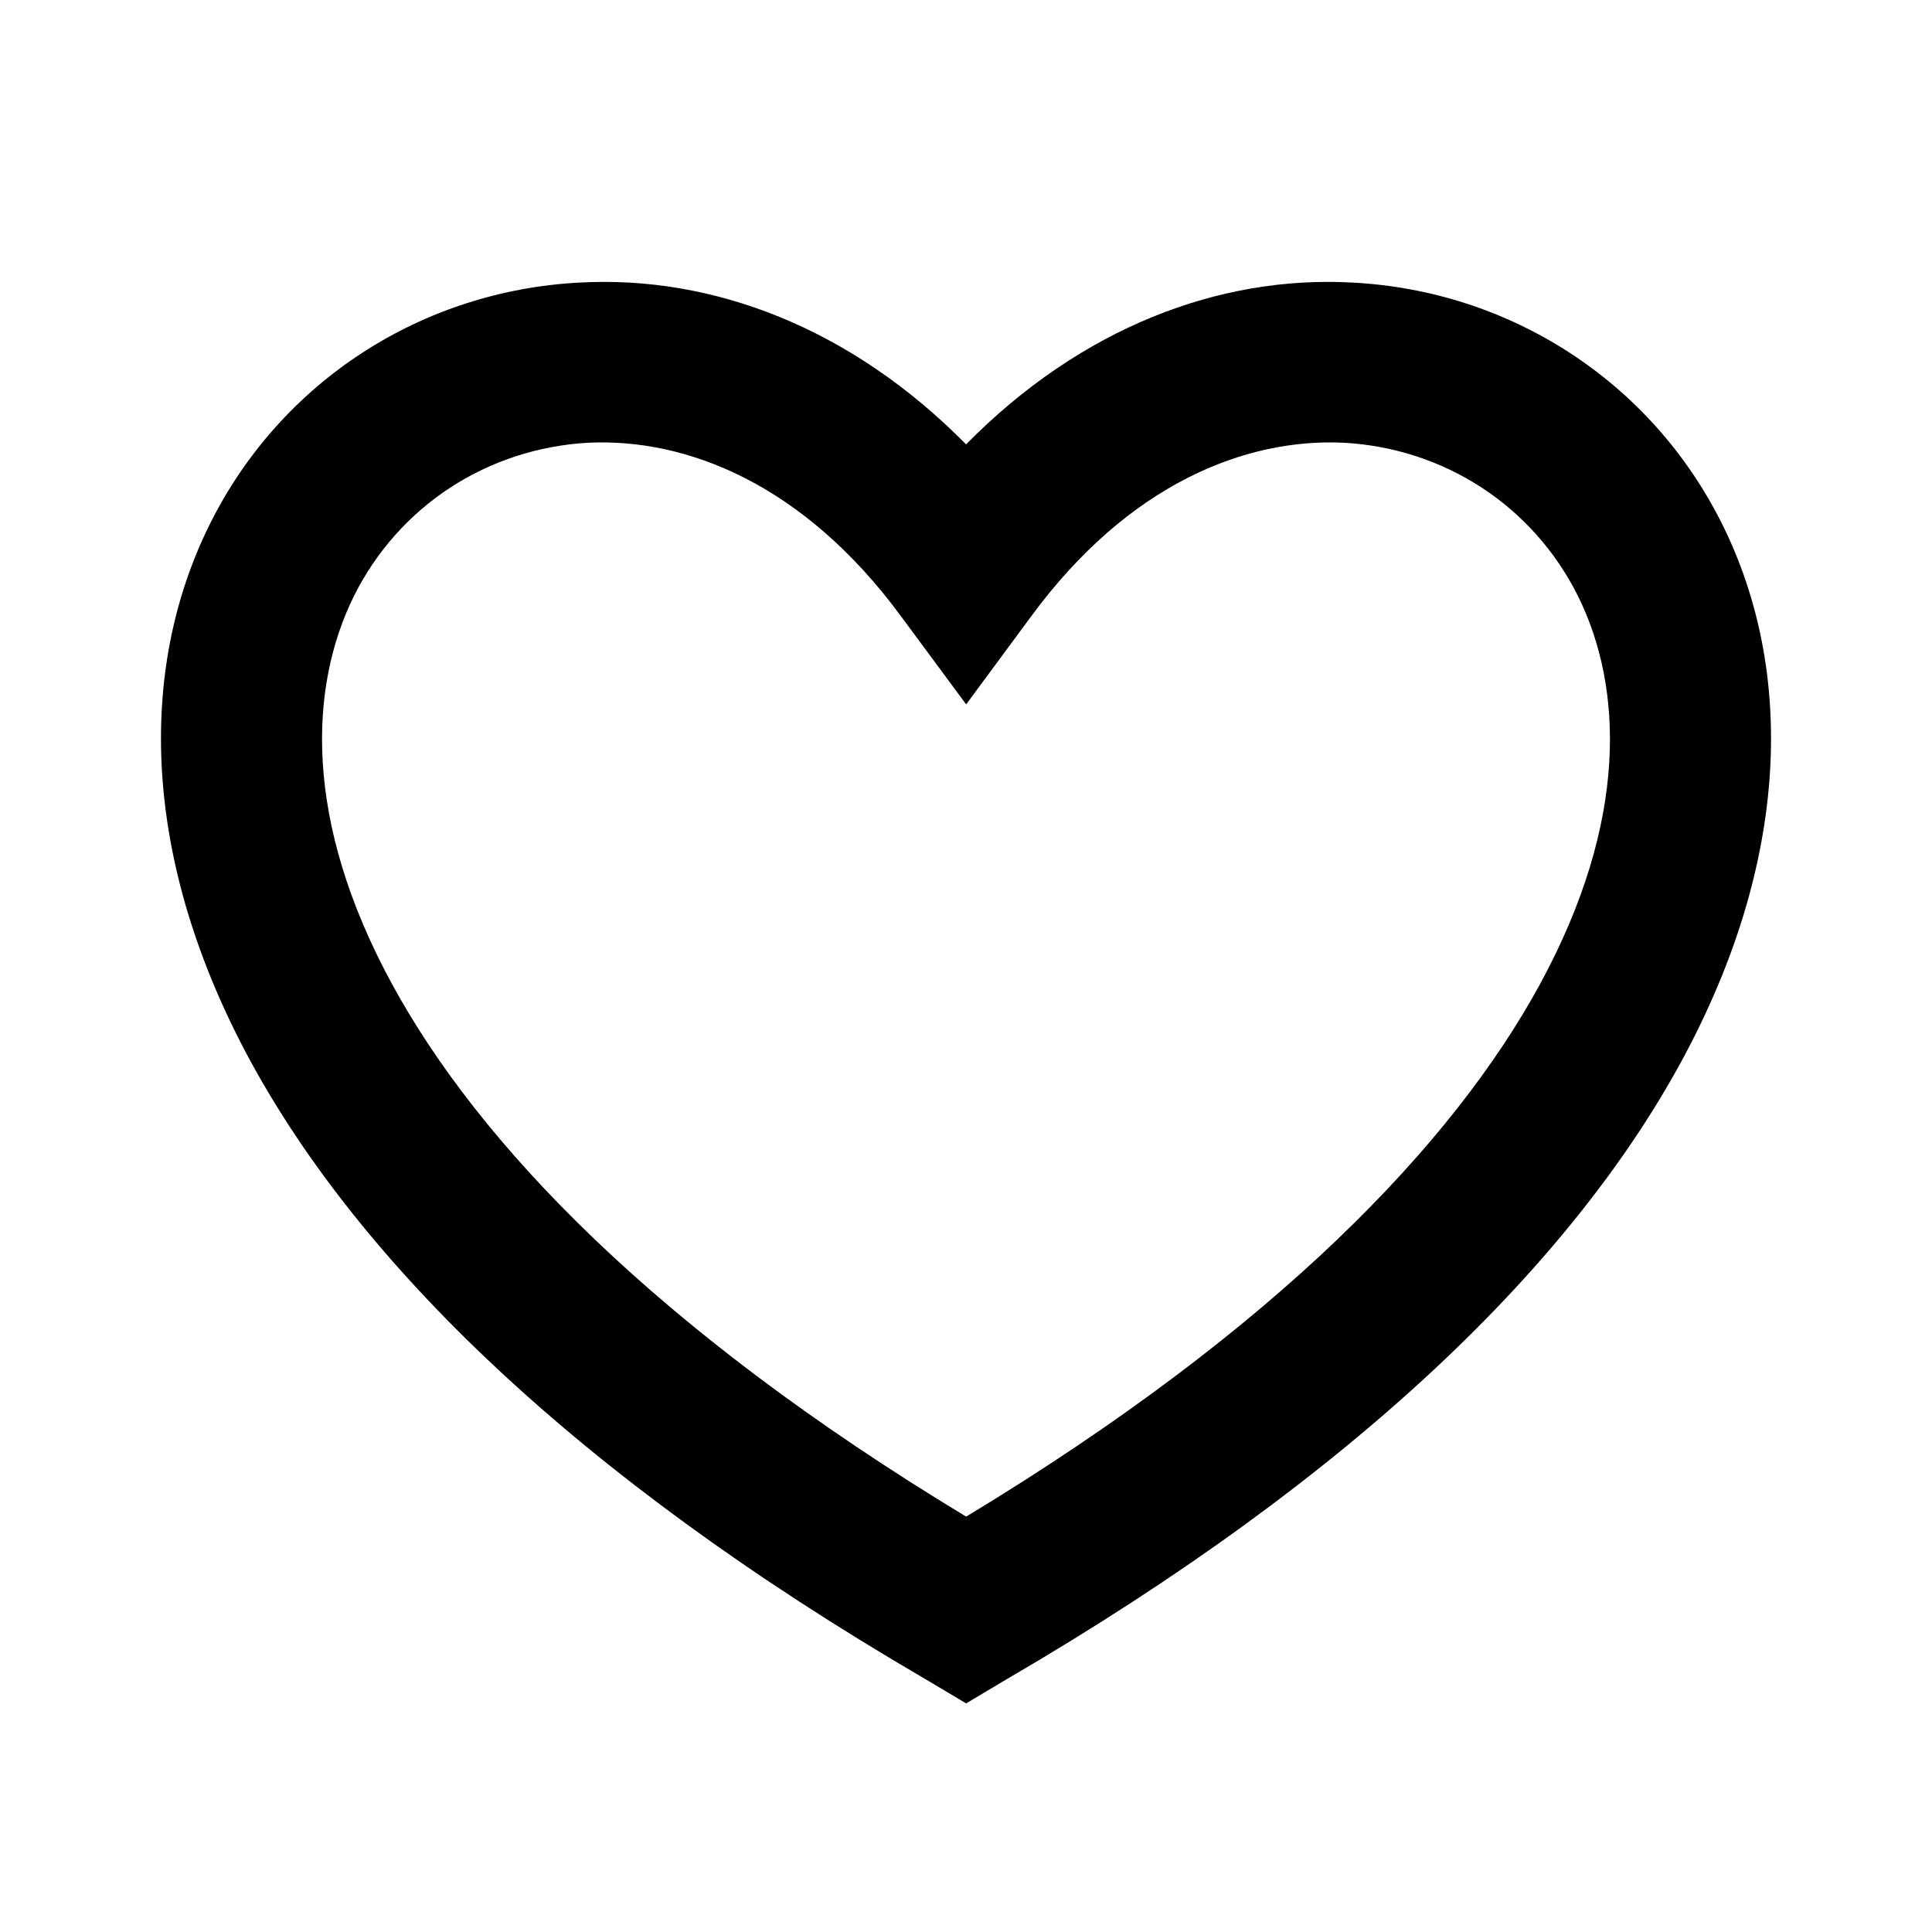
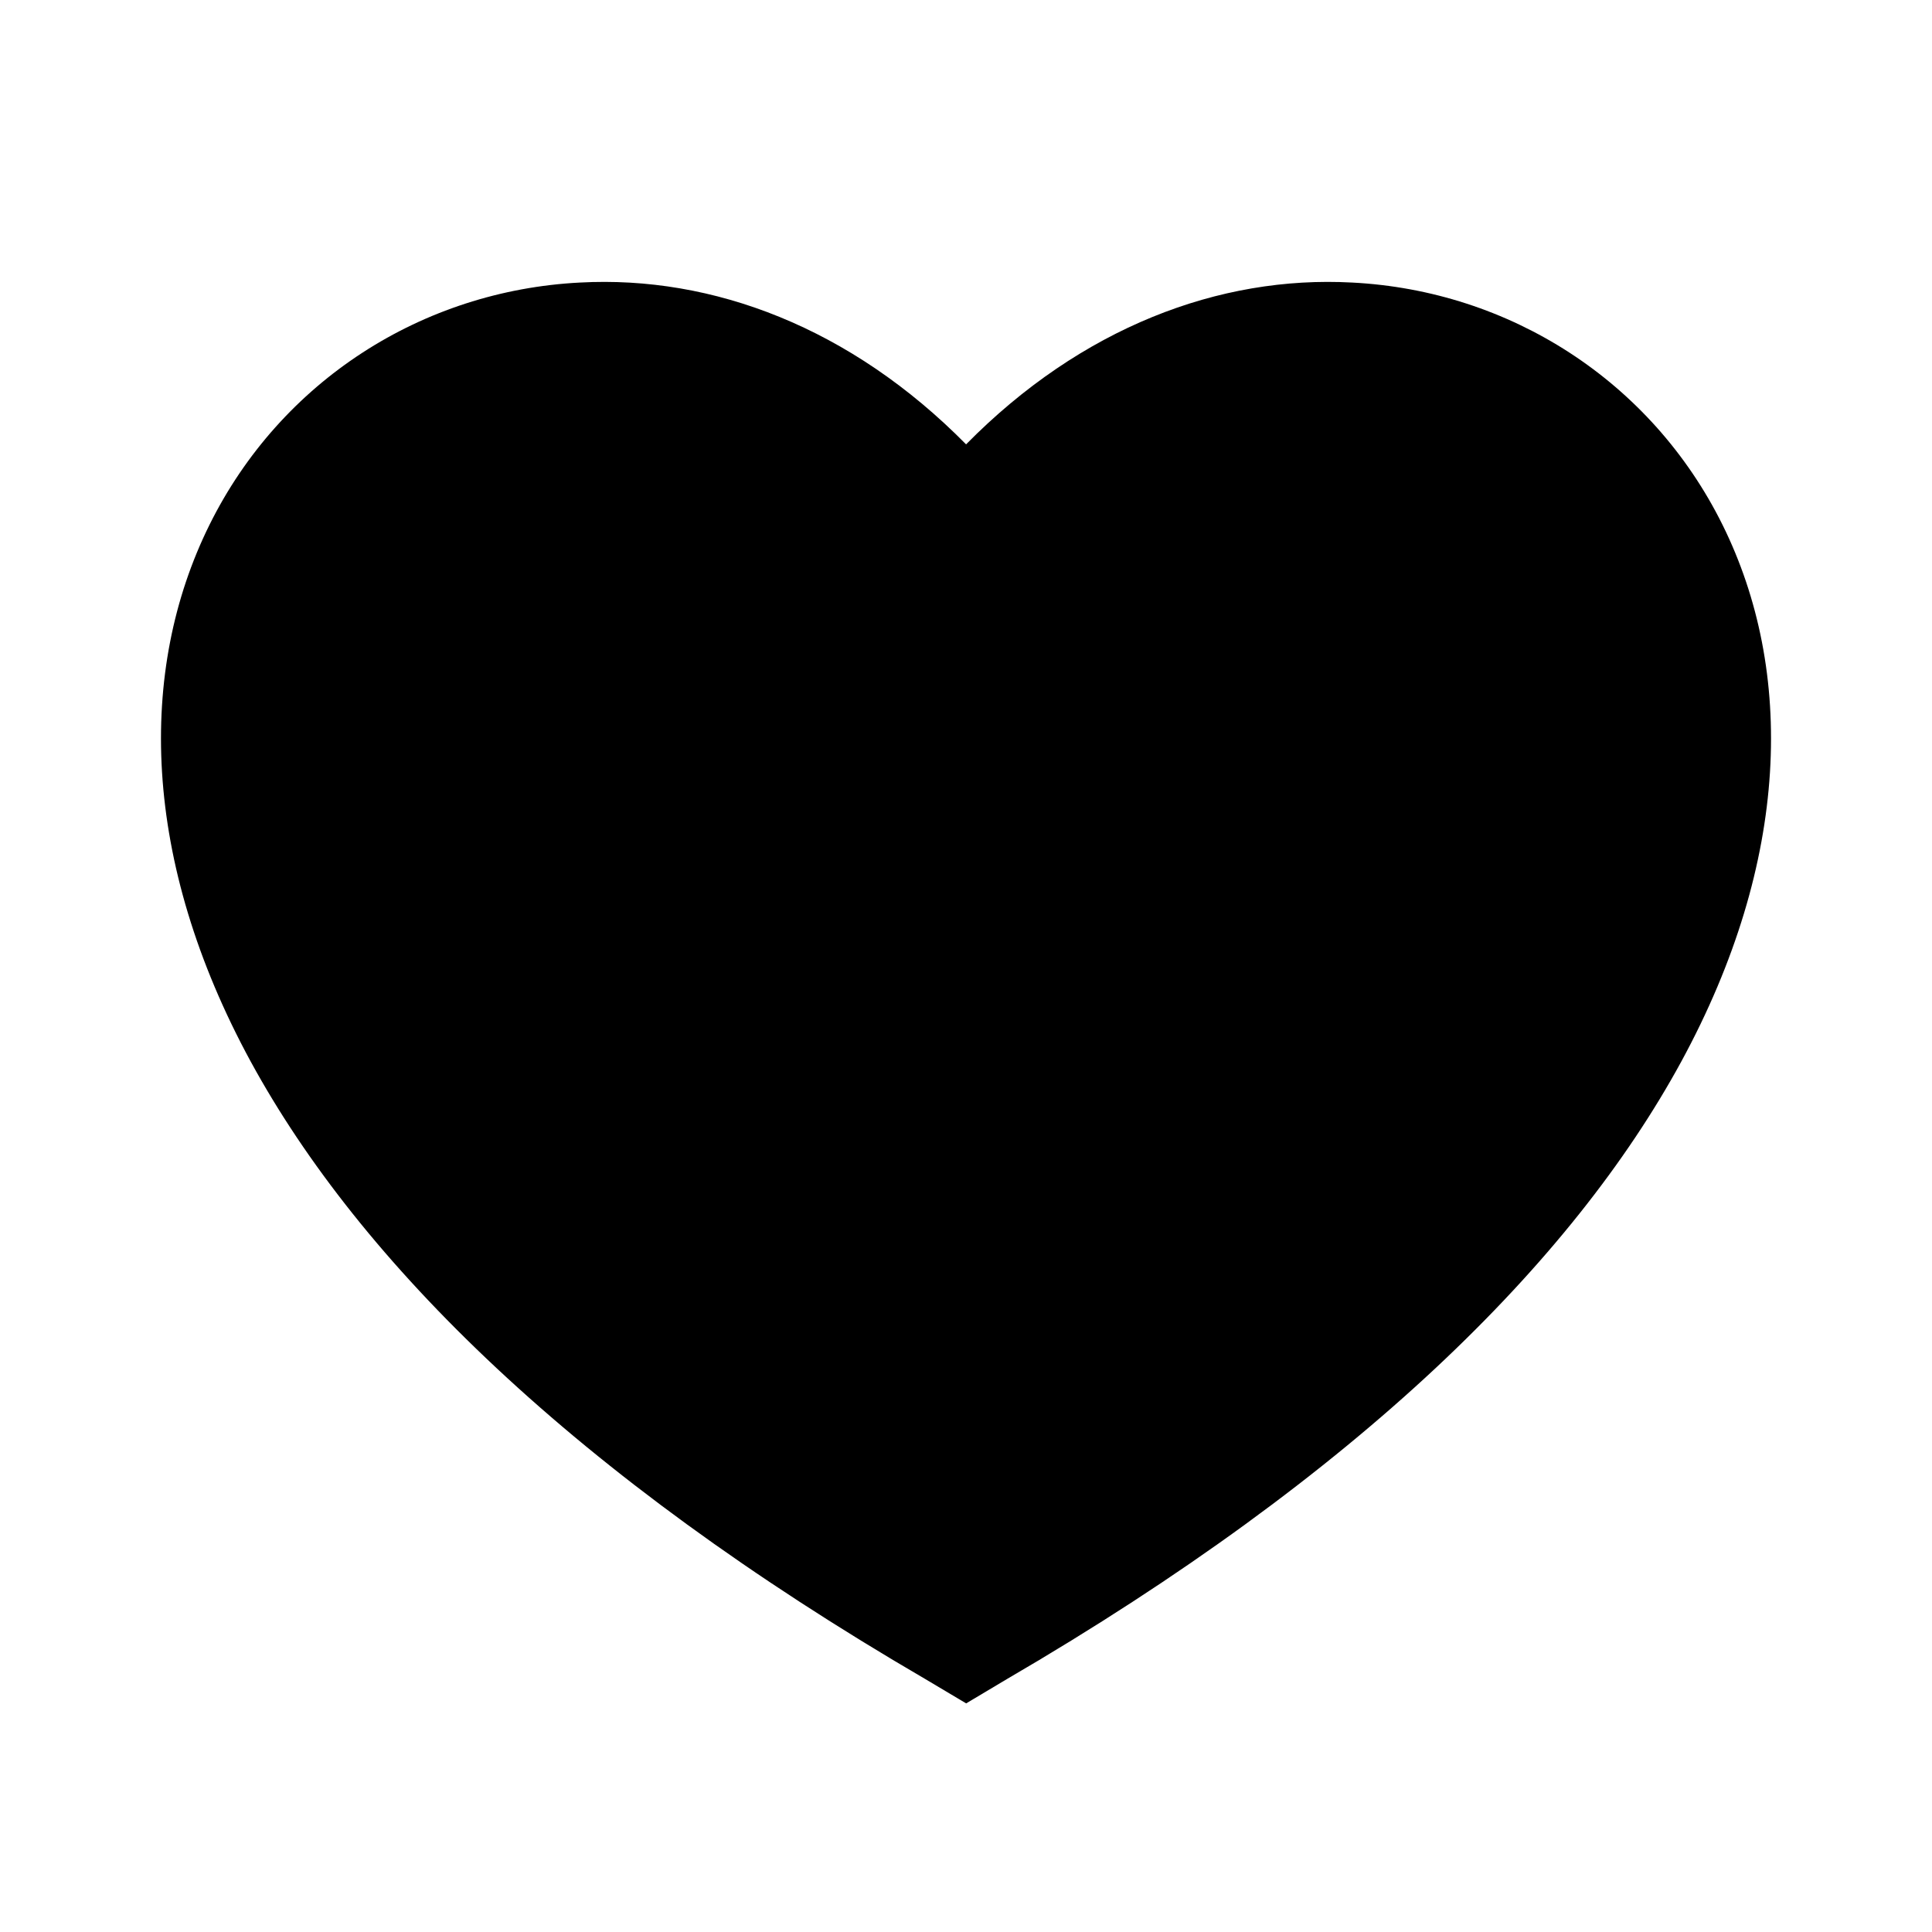
<svg viewBox="0 0 24 24" aria-hidden="true">
  <g>
-     <path d="M16.697 5.5c-1.222-.06-2.679.51-3.89 2.16l-.805 1.09-.806-1.09C9.984 6.01 8.526 5.44 7.304 5.5c-1.243.07-2.349.78-2.91 1.91-.552 1.12-.633 2.78.479 4.82 1.074 1.97 3.257 4.27 7.129 6.61 3.87-2.34 6.052-4.64 7.126-6.61 1.111-2.04 1.03-3.7.477-4.82-.561-1.13-1.666-1.84-2.908-1.91zm4.187 7.69c-1.351 2.48-4.001 5.12-8.379 7.67l-.503.3-.504-.3c-4.379-2.55-7.029-5.19-8.382-7.67-1.36-2.5-1.41-4.86-.514-6.67.887-1.79 2.647-2.91 4.601-3.01 1.651-.09 3.368.56 4.798 2.01 1.429-1.45 3.146-2.1 4.796-2.01 1.954.1 3.714 1.22 4.601 3.01.896 1.81.846 4.17-.514 6.67z" />
+     <path d="M20.884 13.19c-1.351 2.48-4.001 5.12-8.379 7.67l-.503.3-.504-.3c-4.379-2.55-7.029-5.19-8.382-7.67-1.36-2.5-1.41-4.86-.514-6.67.887-1.79 2.647-2.91 4.601-3.01 1.651-.09 3.368.56 4.798 2.01 1.429-1.45 3.146-2.1 4.796-2.01 1.954.1 3.714 1.22 4.601 3.01.896 1.81.846 4.17-.514 6.67z" />
  </g>
</svg>
